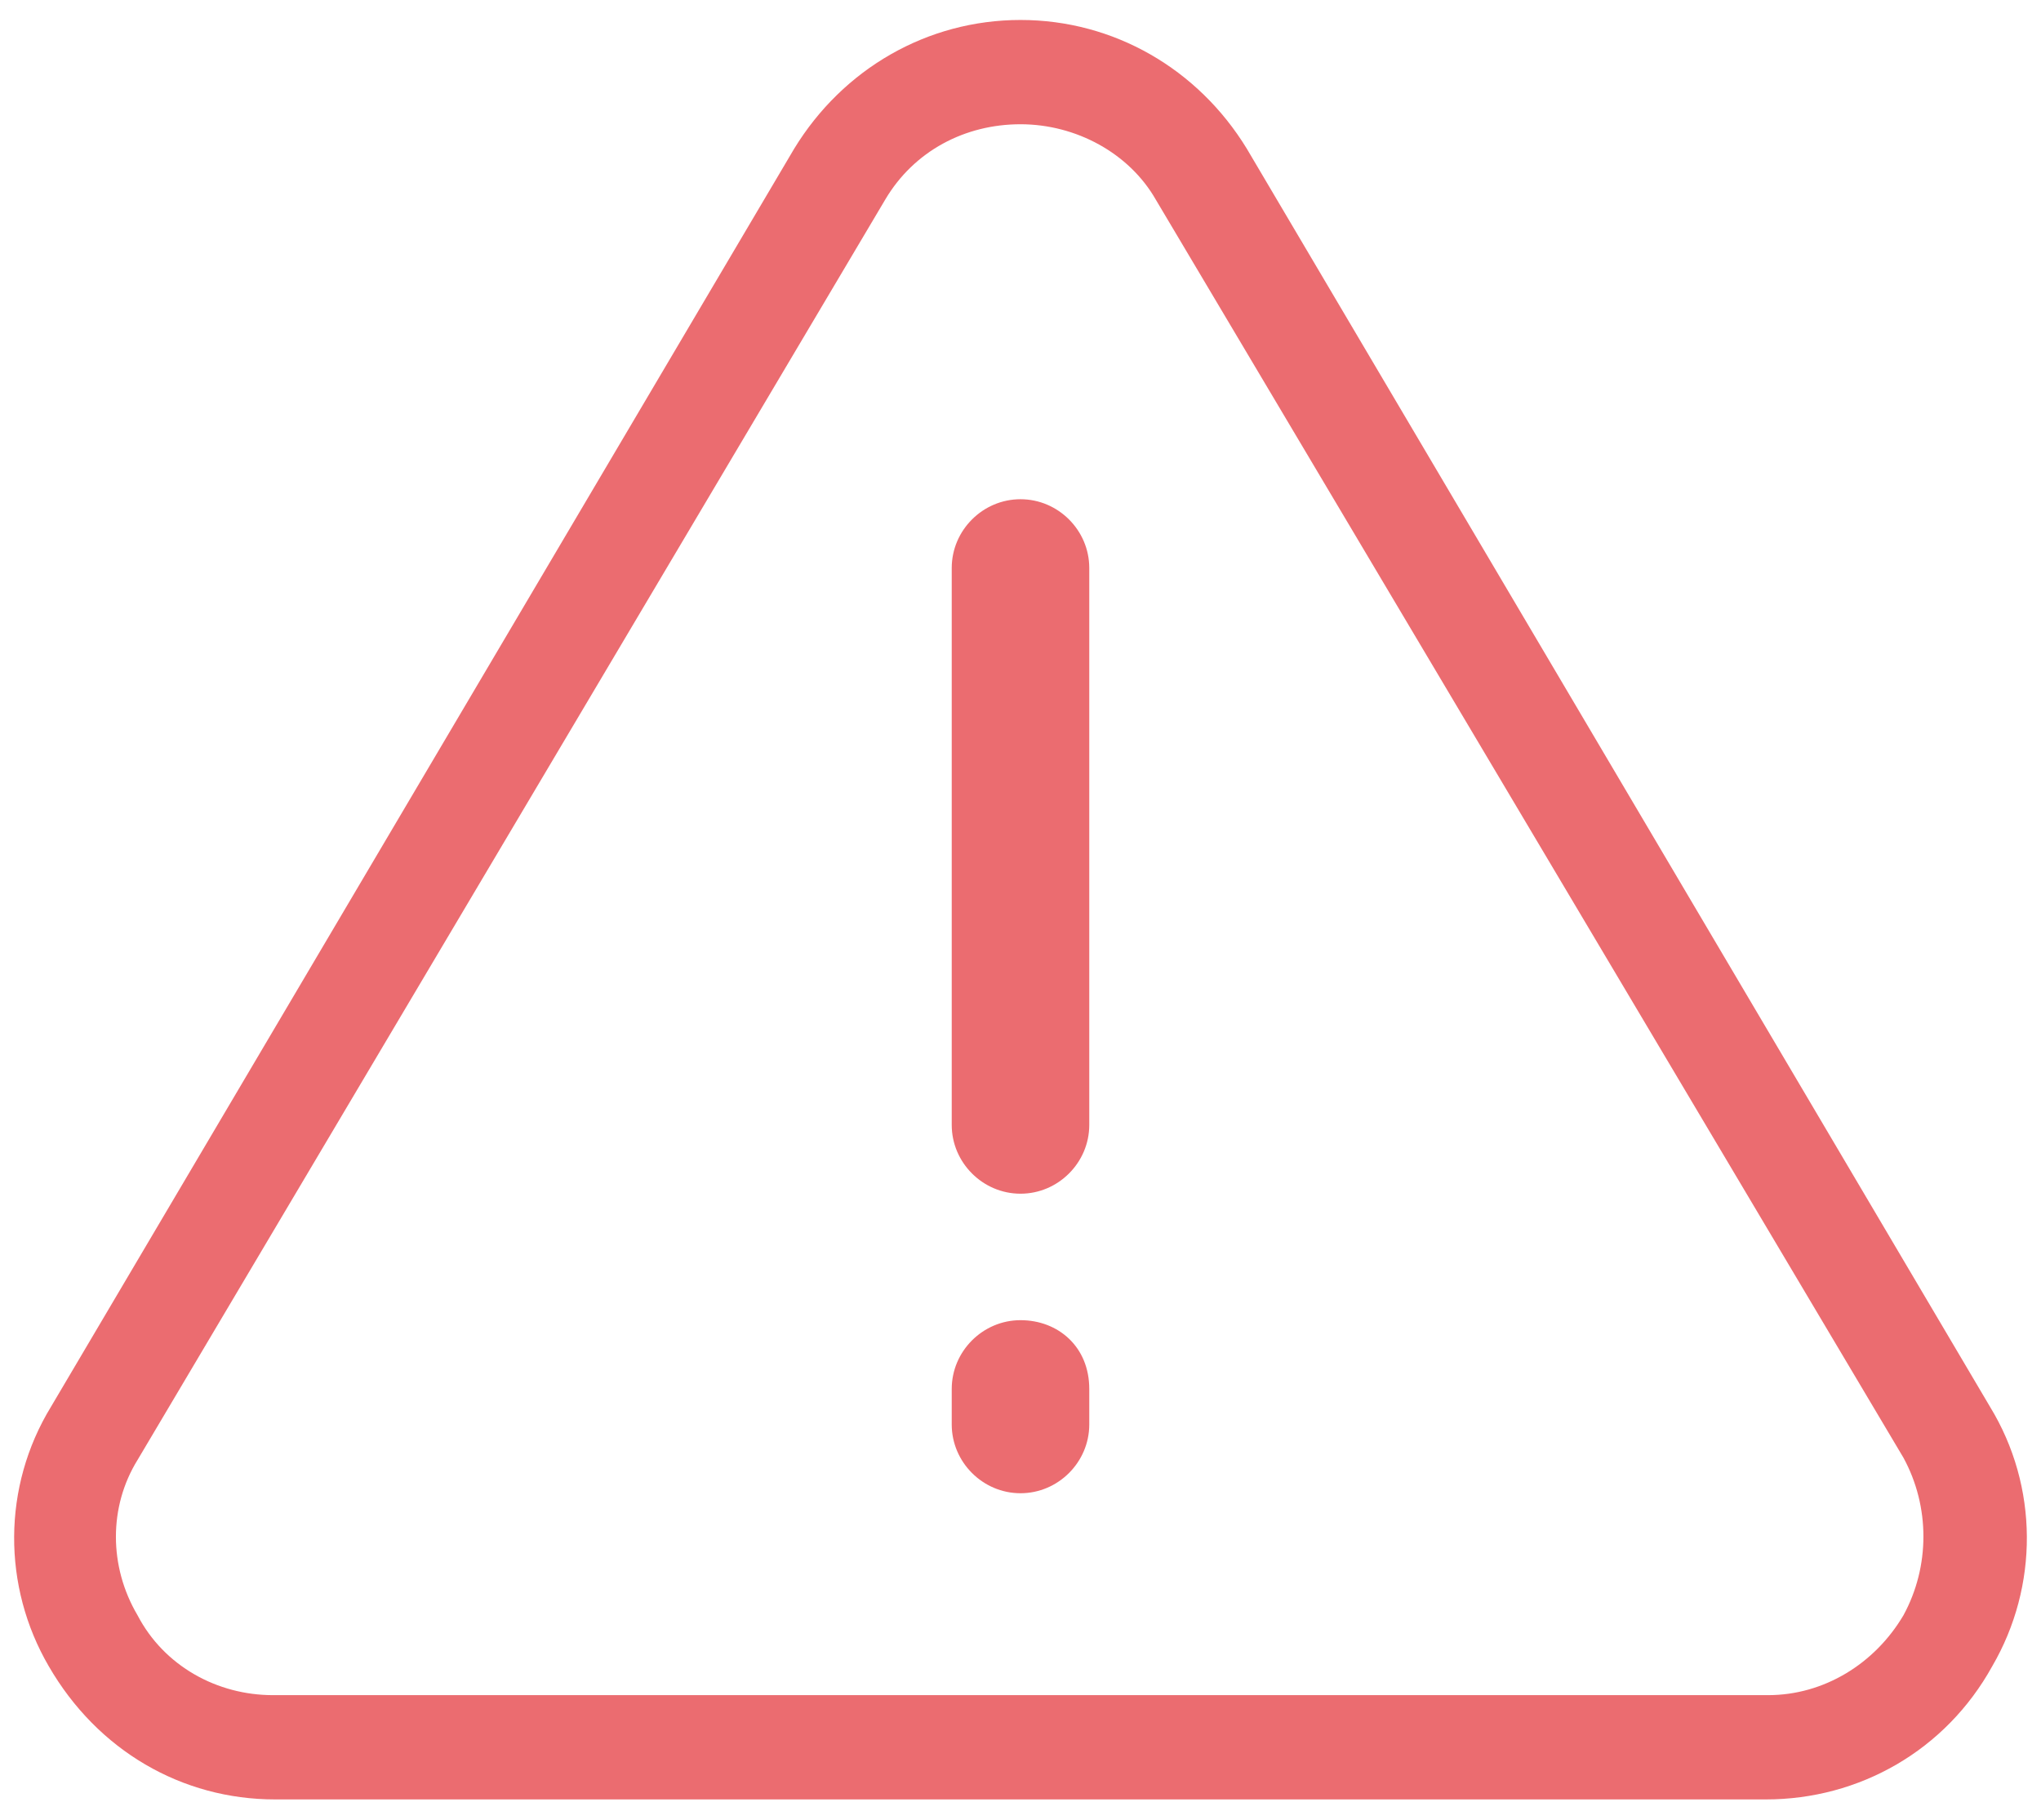
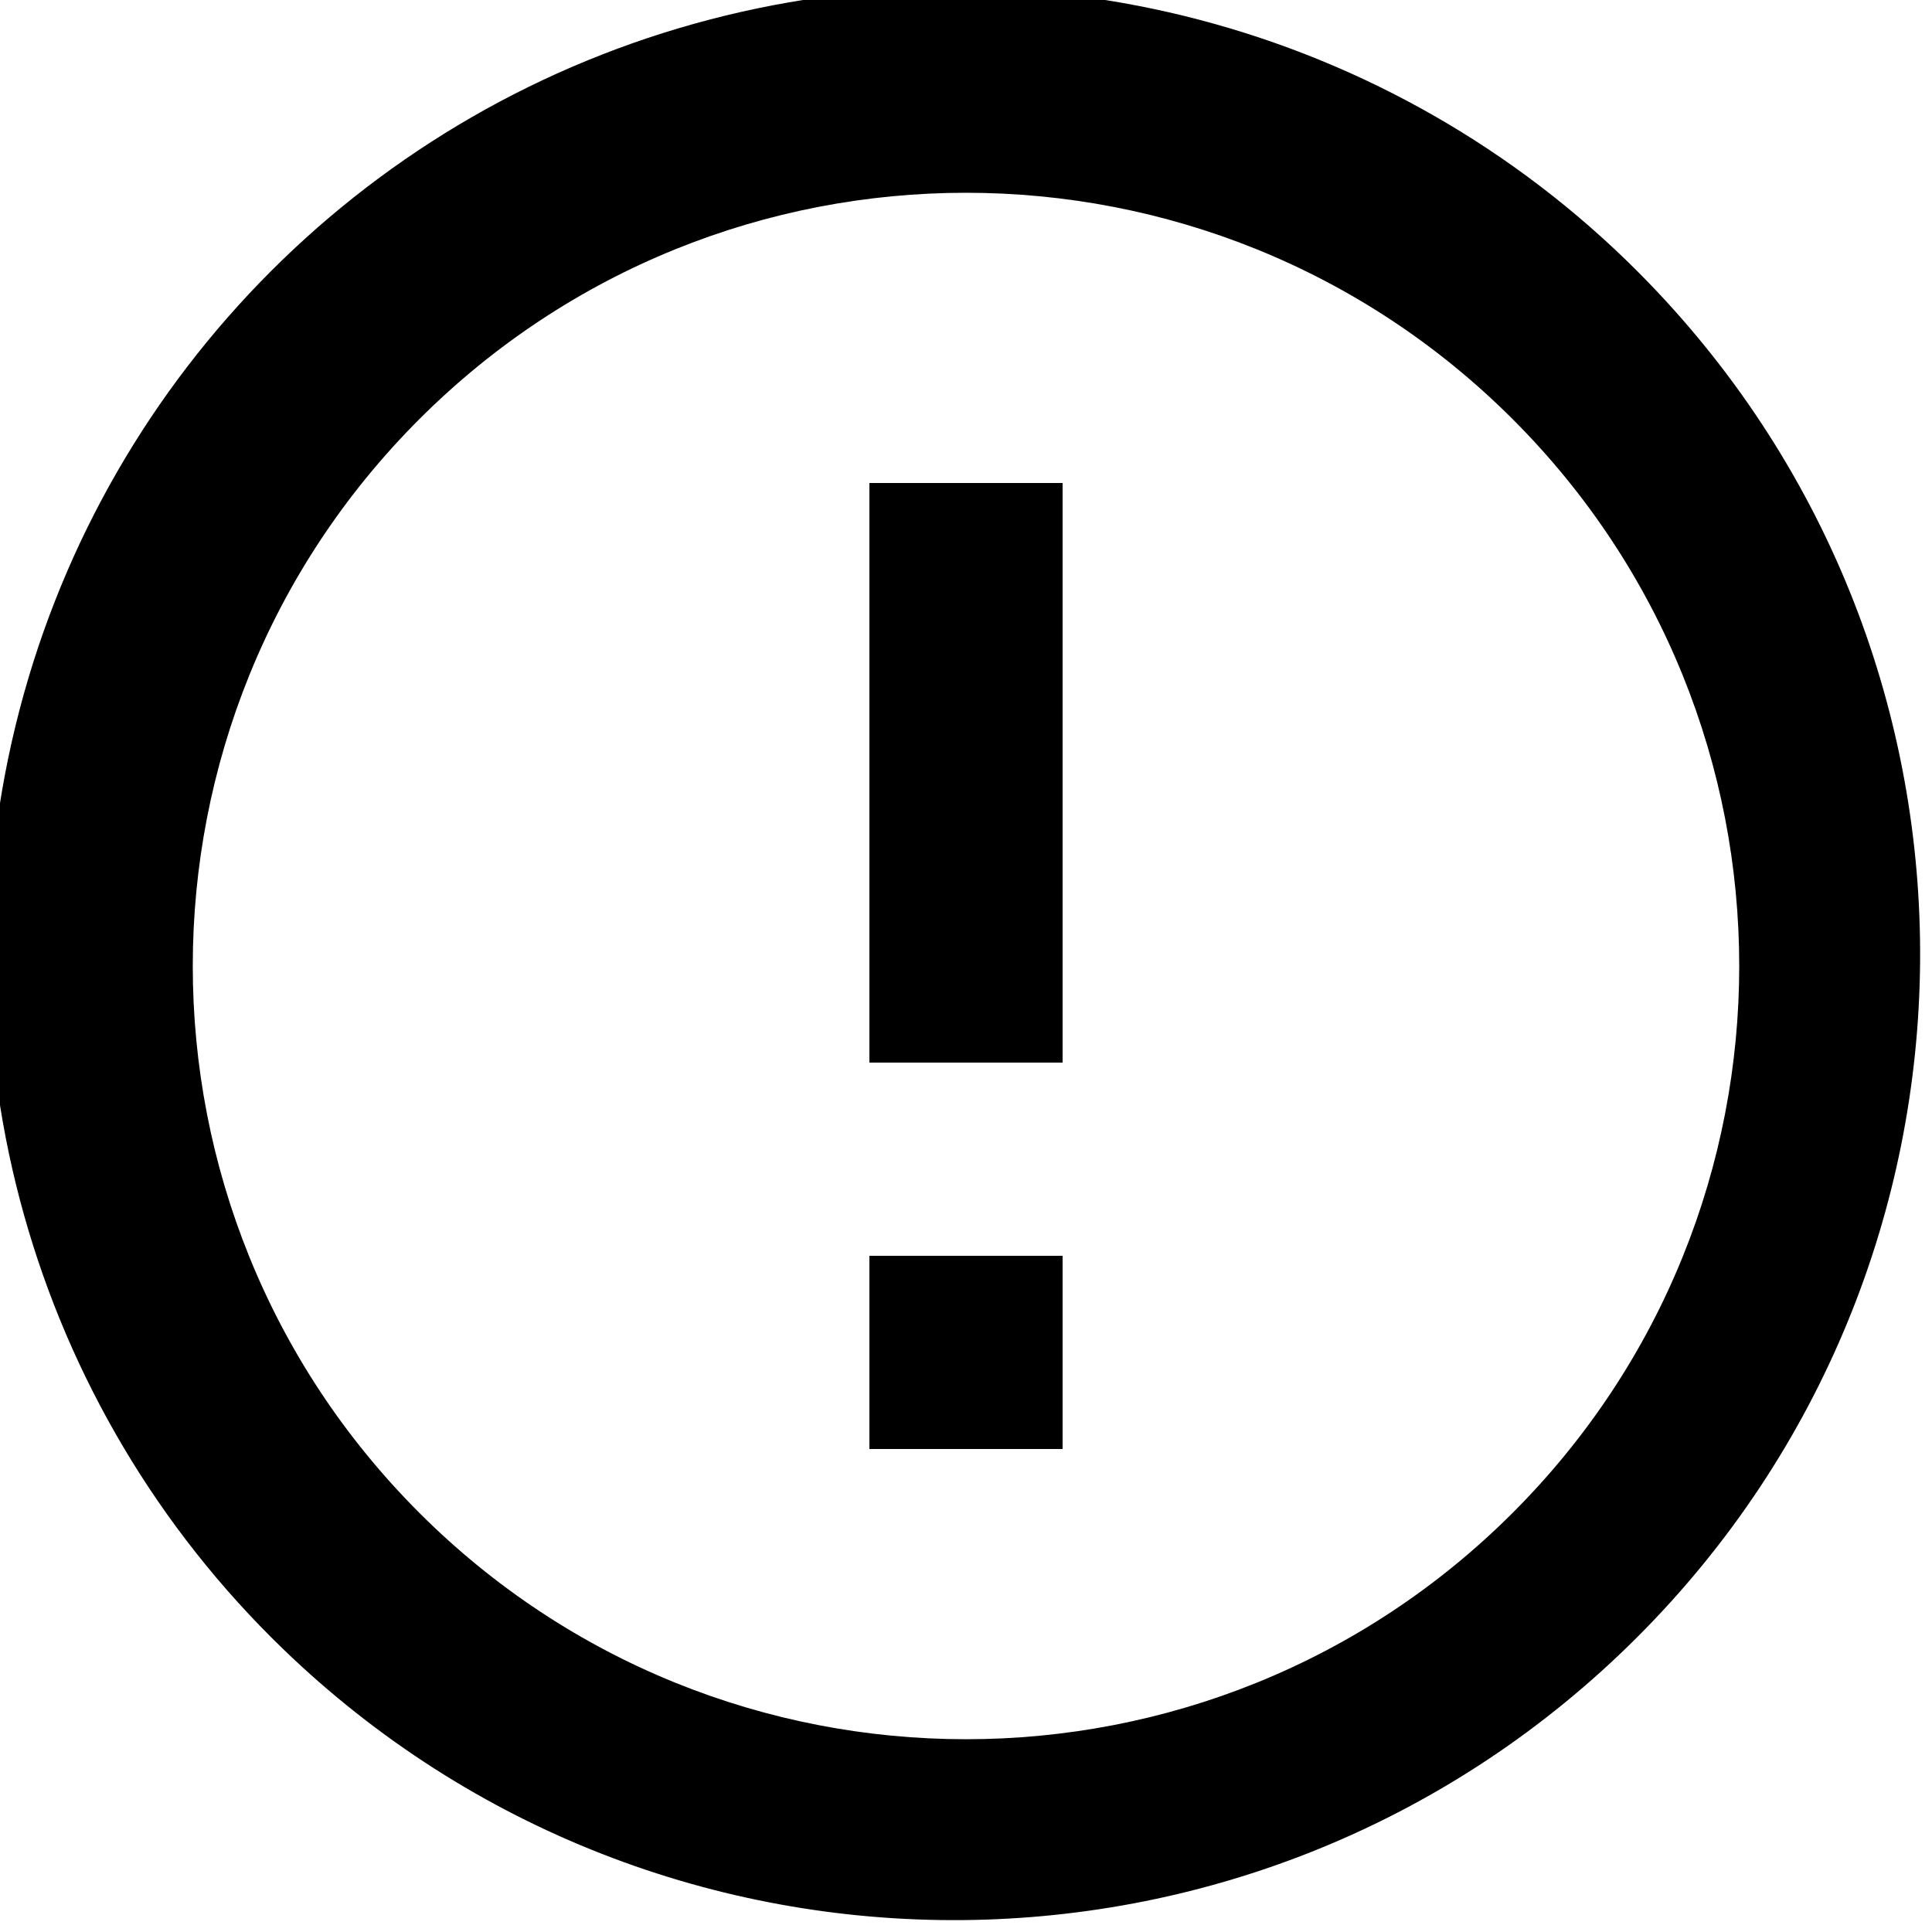
- <svg xmlns="http://www.w3.org/2000/svg" width="92" height="82">
-   <g fill="#EB6C70">
-     <path d="M89.7 63.4L56.2 6.7C54 3.1 50.2.9 46 .9c-4.2 0-8 2.2-10.2 5.8L2.3 63.4C.1 67 .1 71.5 2.2 75.1c2.2 3.8 6 6 10.2 6h67.2c4.2 0 8.1-2.2 10.2-6 2.1-3.6 2.1-8.1-.1-11.7zm-3.9 9.4c-1.3 2.2-3.6 3.6-6.1 3.6H12.3c-2.5 0-4.9-1.3-6.1-3.6-1.3-2.2-1.3-4.9 0-7L39.9 9c1.3-2.2 3.6-3.4 6.1-3.4 2.5 0 4.9 1.3 6.1 3.4l33.7 56.7c1.2 2.2 1.2 4.9 0 7.1z" />
-     <path d="M46 22.5c-1.7 0-3.1 1.4-3.1 3.1v25.1c0 1.7 1.4 3.1 3.1 3.1 1.7 0 3.1-1.4 3.1-3.1V25.6c0-1.7-1.4-3.1-3.1-3.1zm0 37c-1.7 0-3.1 1.4-3.1 3.1v1.6c0 1.7 1.4 3.1 3.1 3.1 1.7 0 3.1-1.4 3.1-3.1v-1.6c0-1.9-1.4-3.1-3.1-3.1z" />
-   </g>
+ <svg xmlns="http://www.w3.org/2000/svg" viewBox="0 0 20 20" fill="201c29">
+   <path d="M2.93 17.07A10 10 0 1 1 17.07 2.93 10 10 0 0 1 2.93 17.07zm12.73-1.41A8 8 0 1 0 4.34 4.34a8 8 0 0 0 11.32 11.32zM9 5h2v6H9V5zm0 8h2v2H9v-2z" />
</svg>
